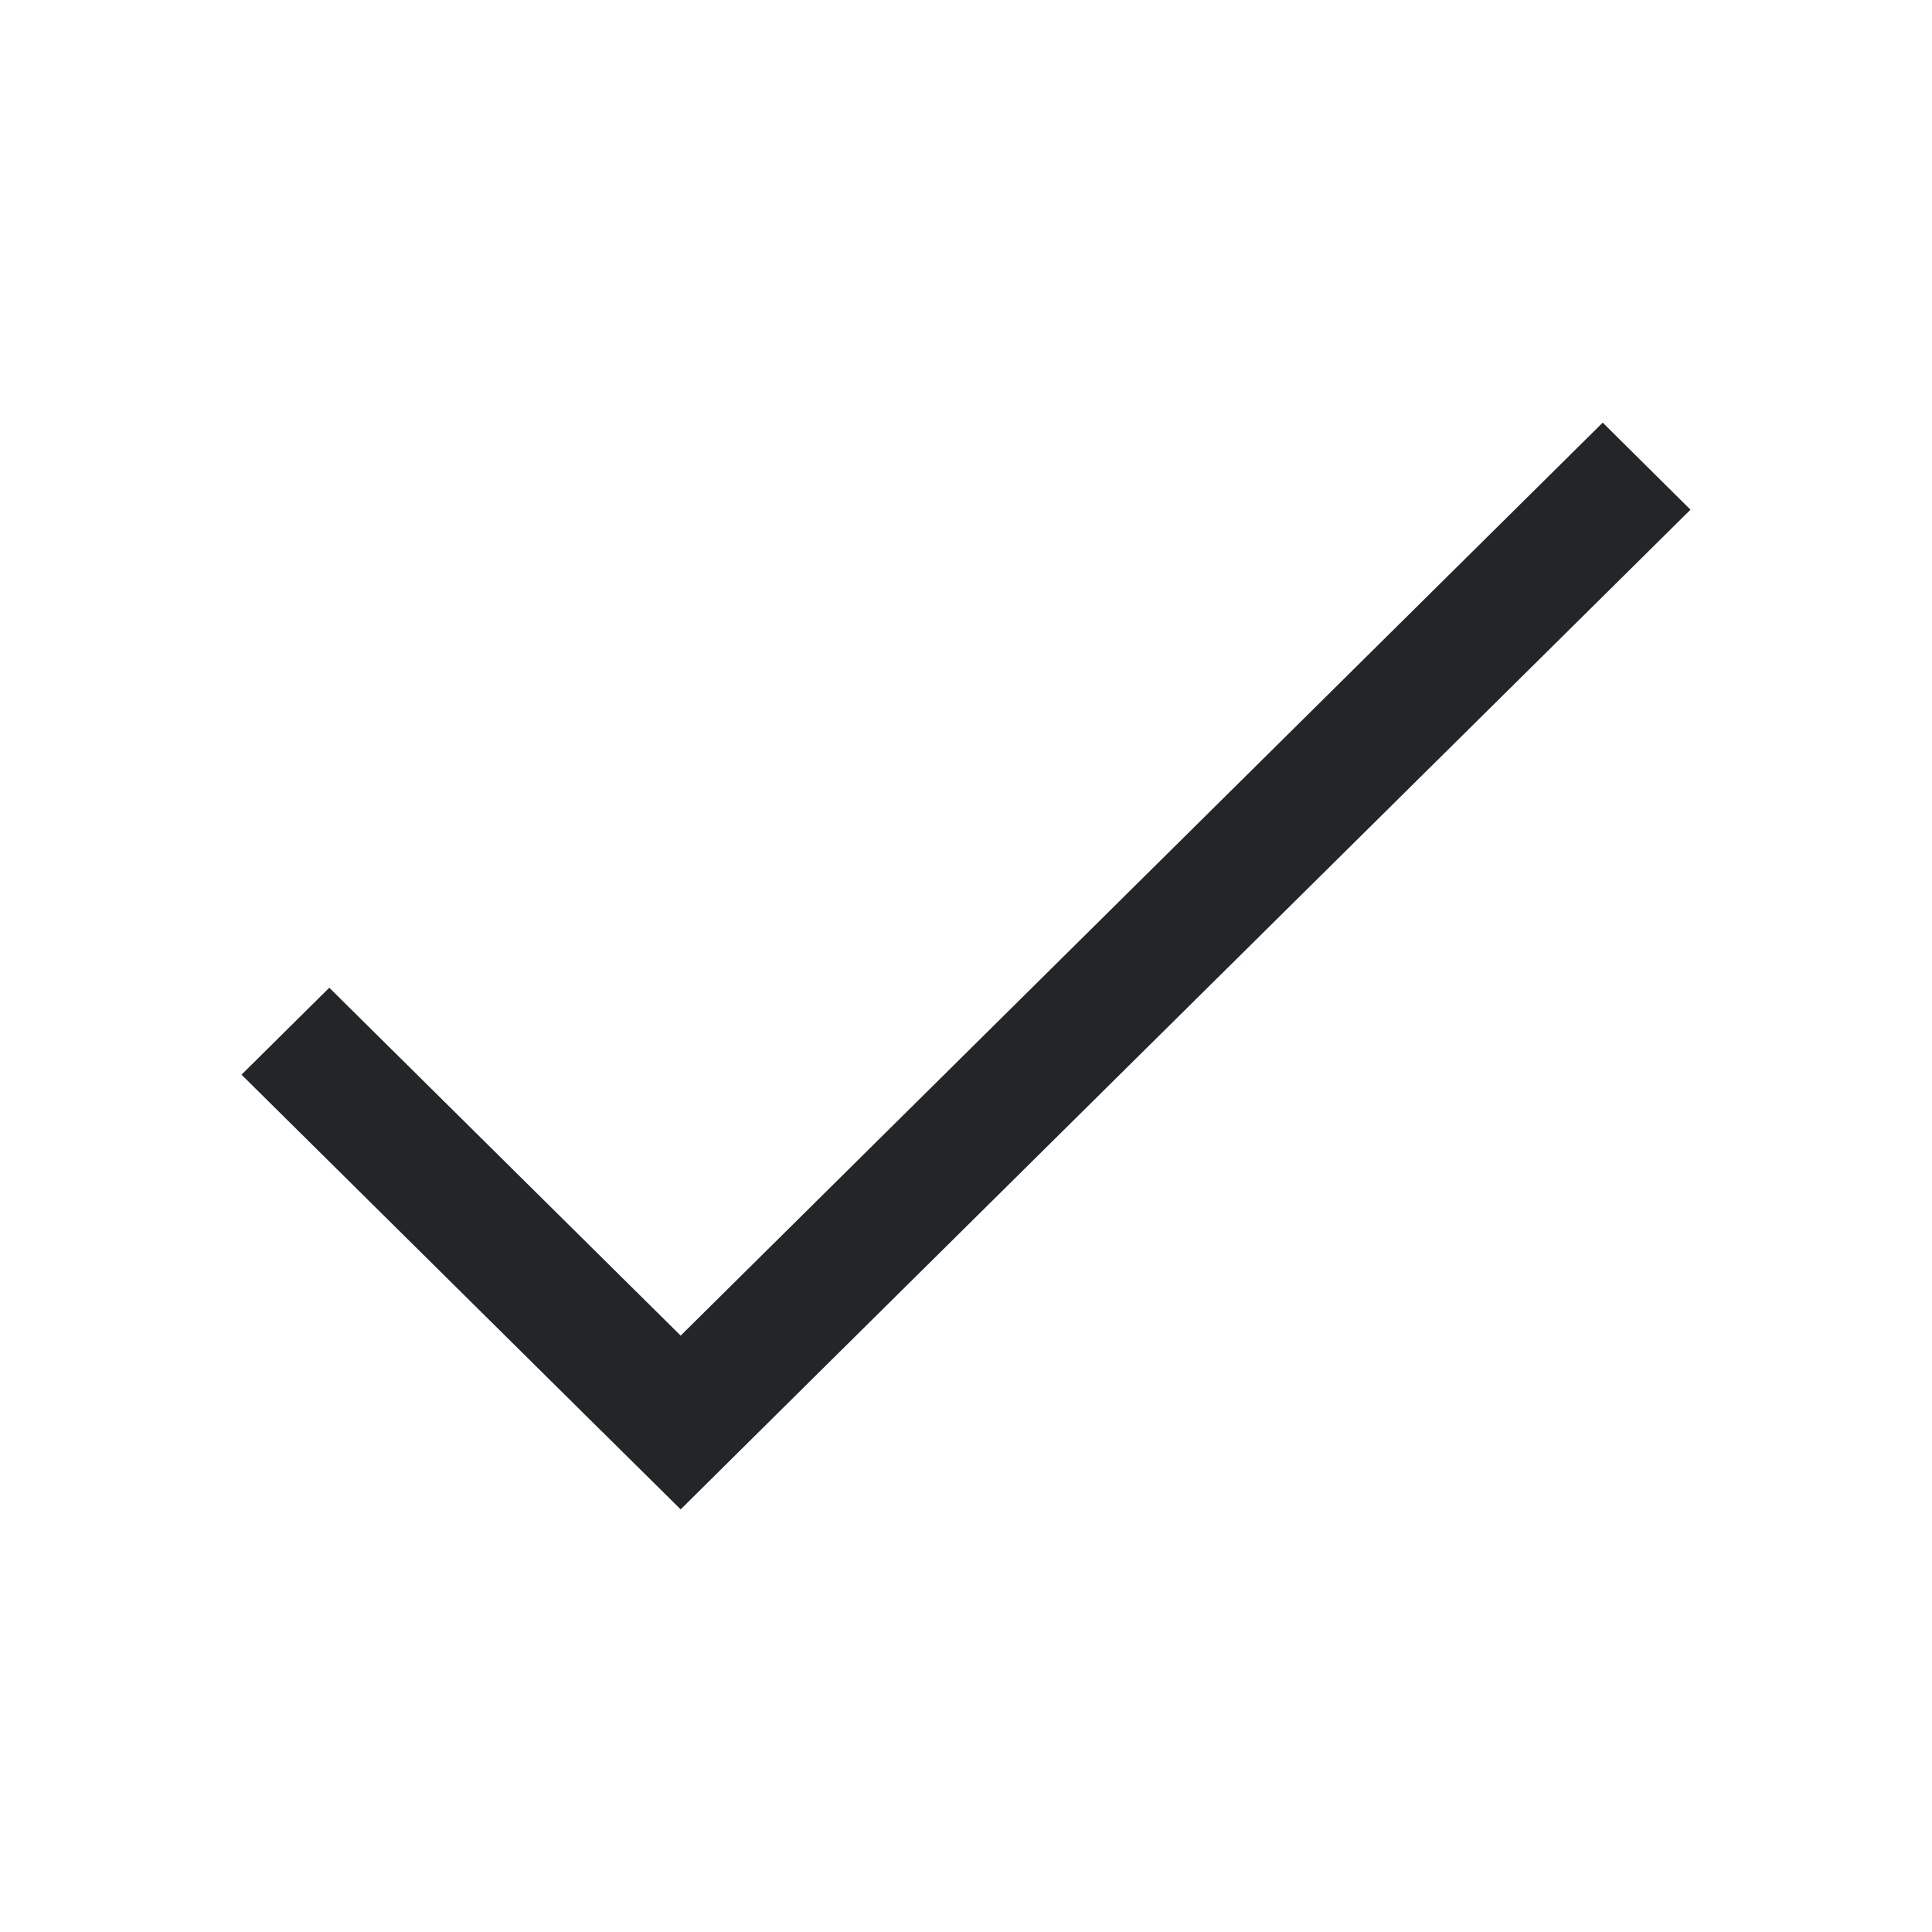
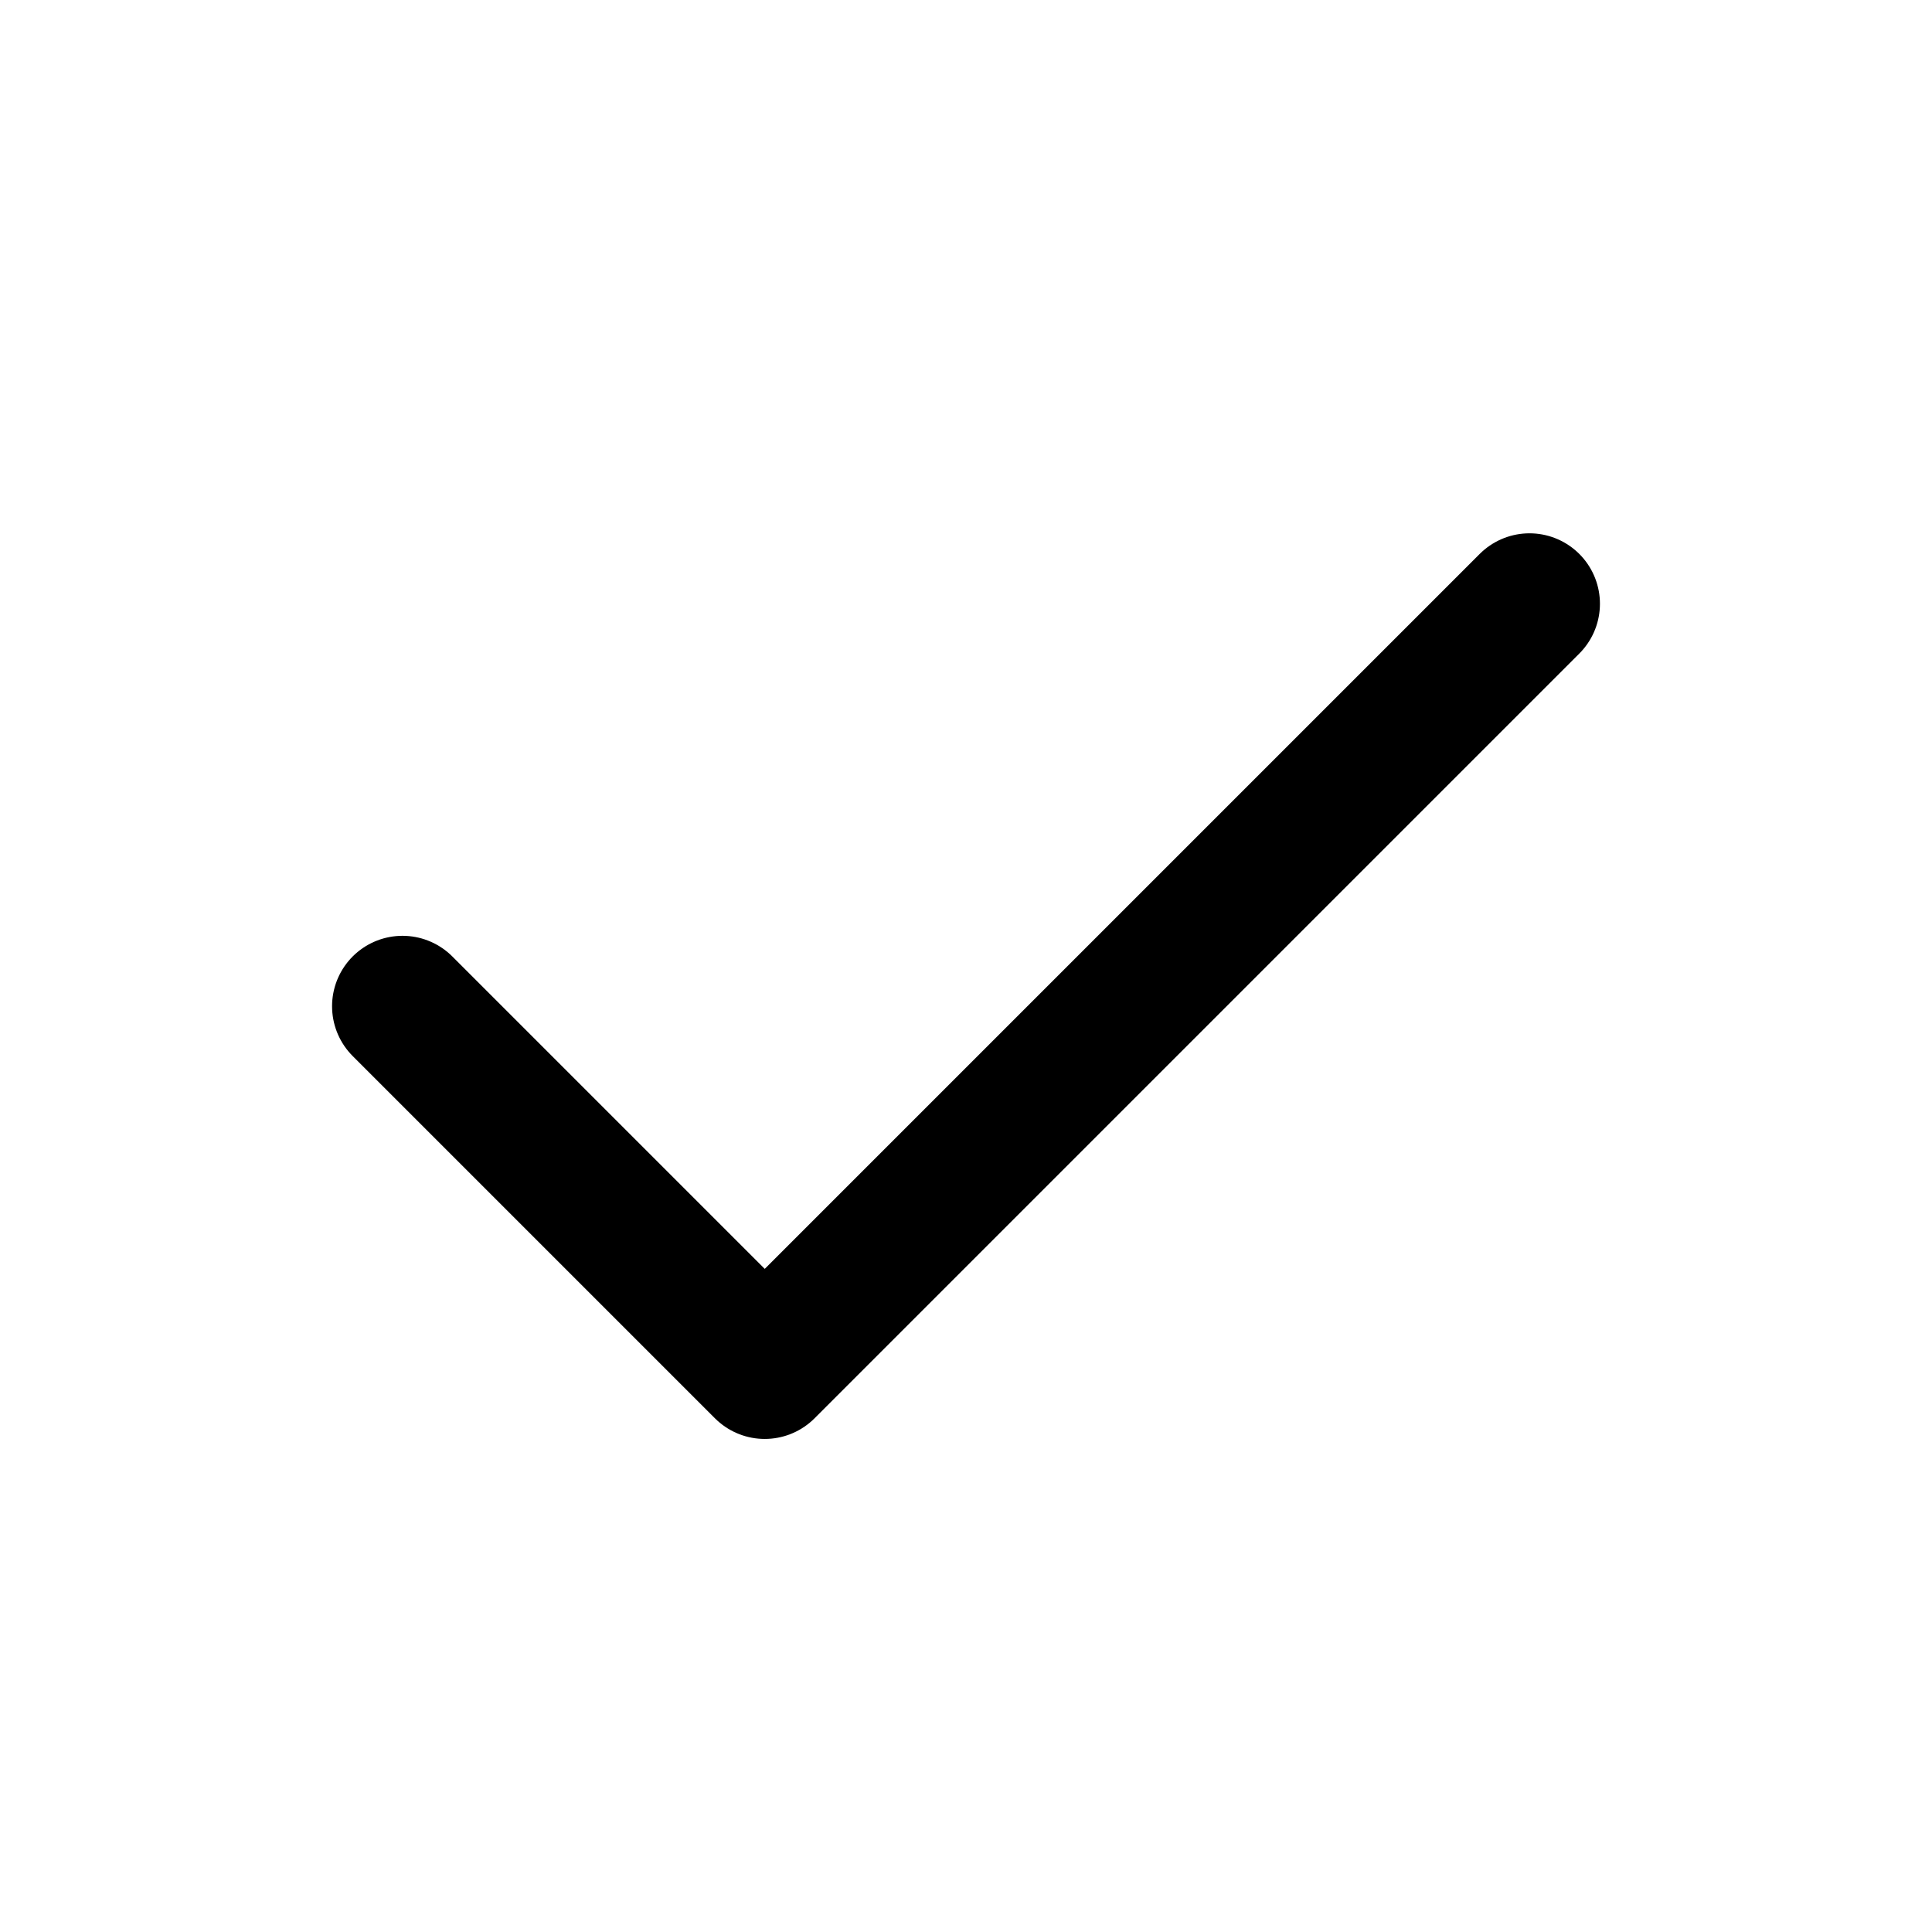
- <svg xmlns="http://www.w3.org/2000/svg" viewBox="0 0 16 16">
-   <defs id="defs3051">
-     <style type="text/css" id="current-color-scheme">
-       .ColorScheme-Text {
-         color:#232629;
-       }
-       </style>
-   </defs>
-   <path style="fill:currentColor;fill-opacity:1;stroke:none" d="M 13.273 3.5 L 5.637 11.061 L 2.727 8.18 L 2 8.9 L 4.908 11.779 L 5.637 12.5 L 6.727 11.42 L 14 4.221 L 13.273 3.5 z " class="ColorScheme-Text" />
+ <svg xmlns="http://www.w3.org/2000/svg" viewBox="0 0 24 24" fill="none" stroke="#000000" stroke-width="1.75" stroke-linecap="round" stroke-linejoin="round">
+   <path d="M5 12.5l4.5 4.5L19 7.5" />
</svg>
